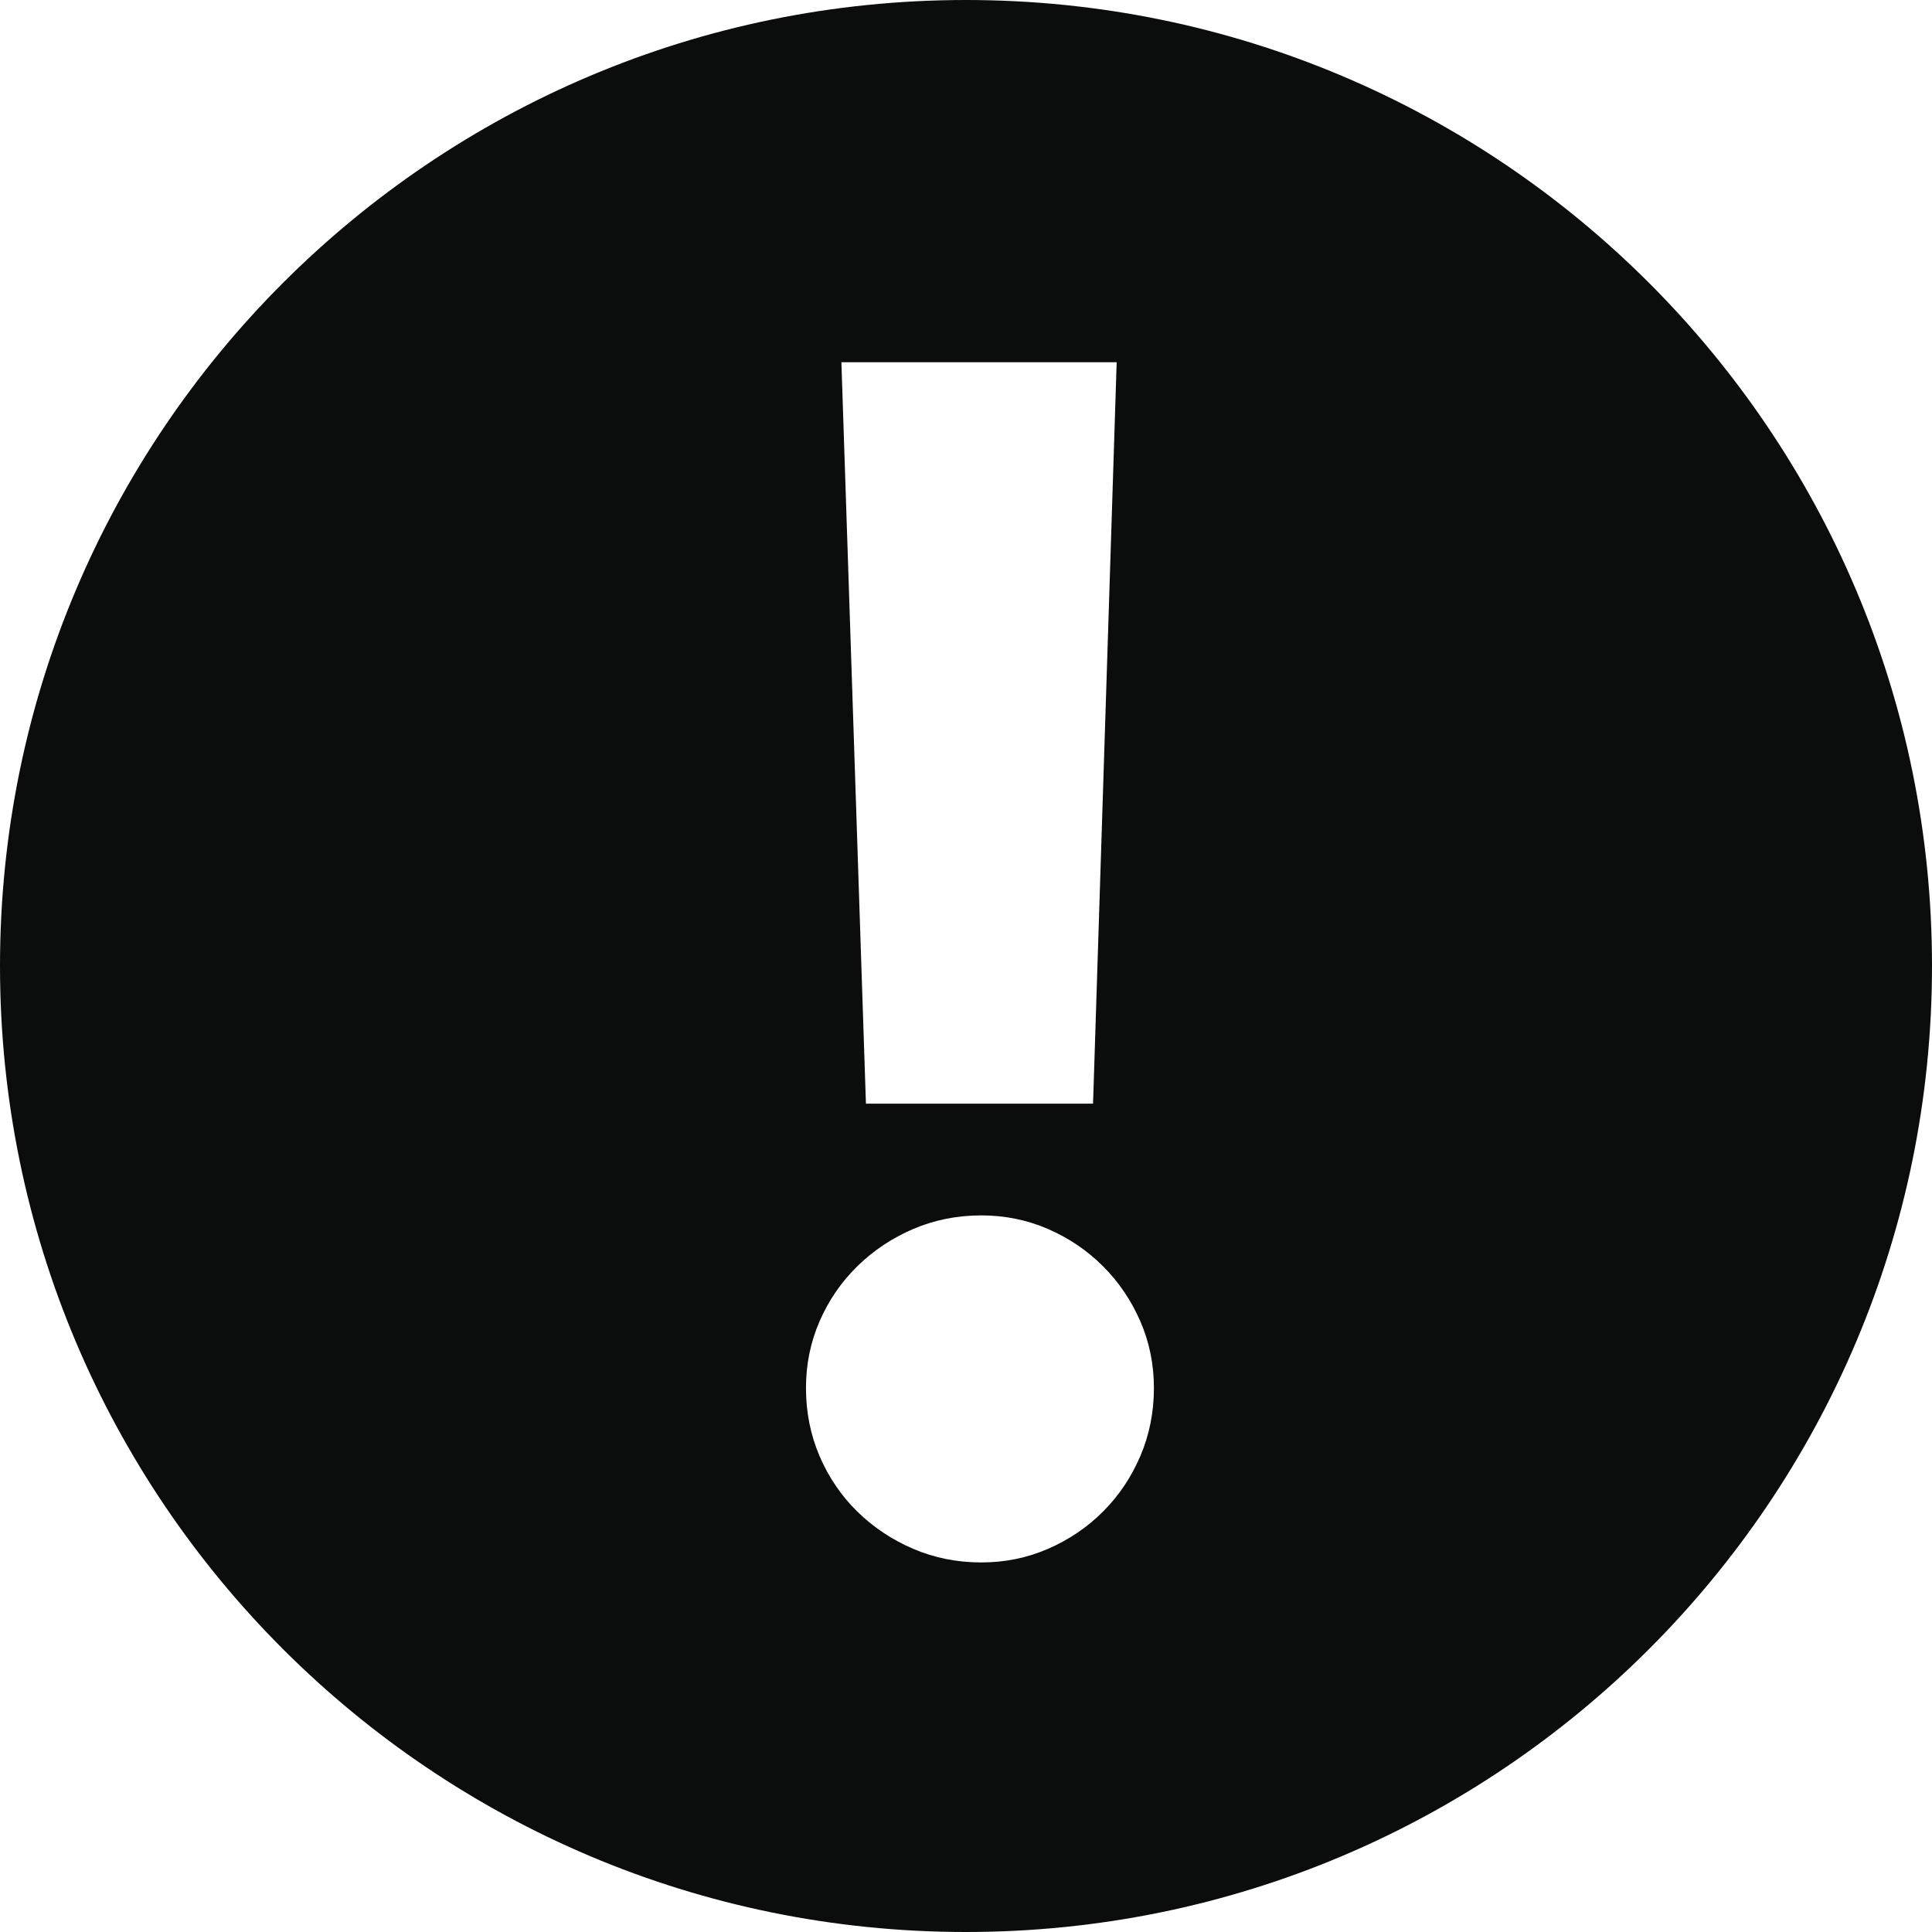
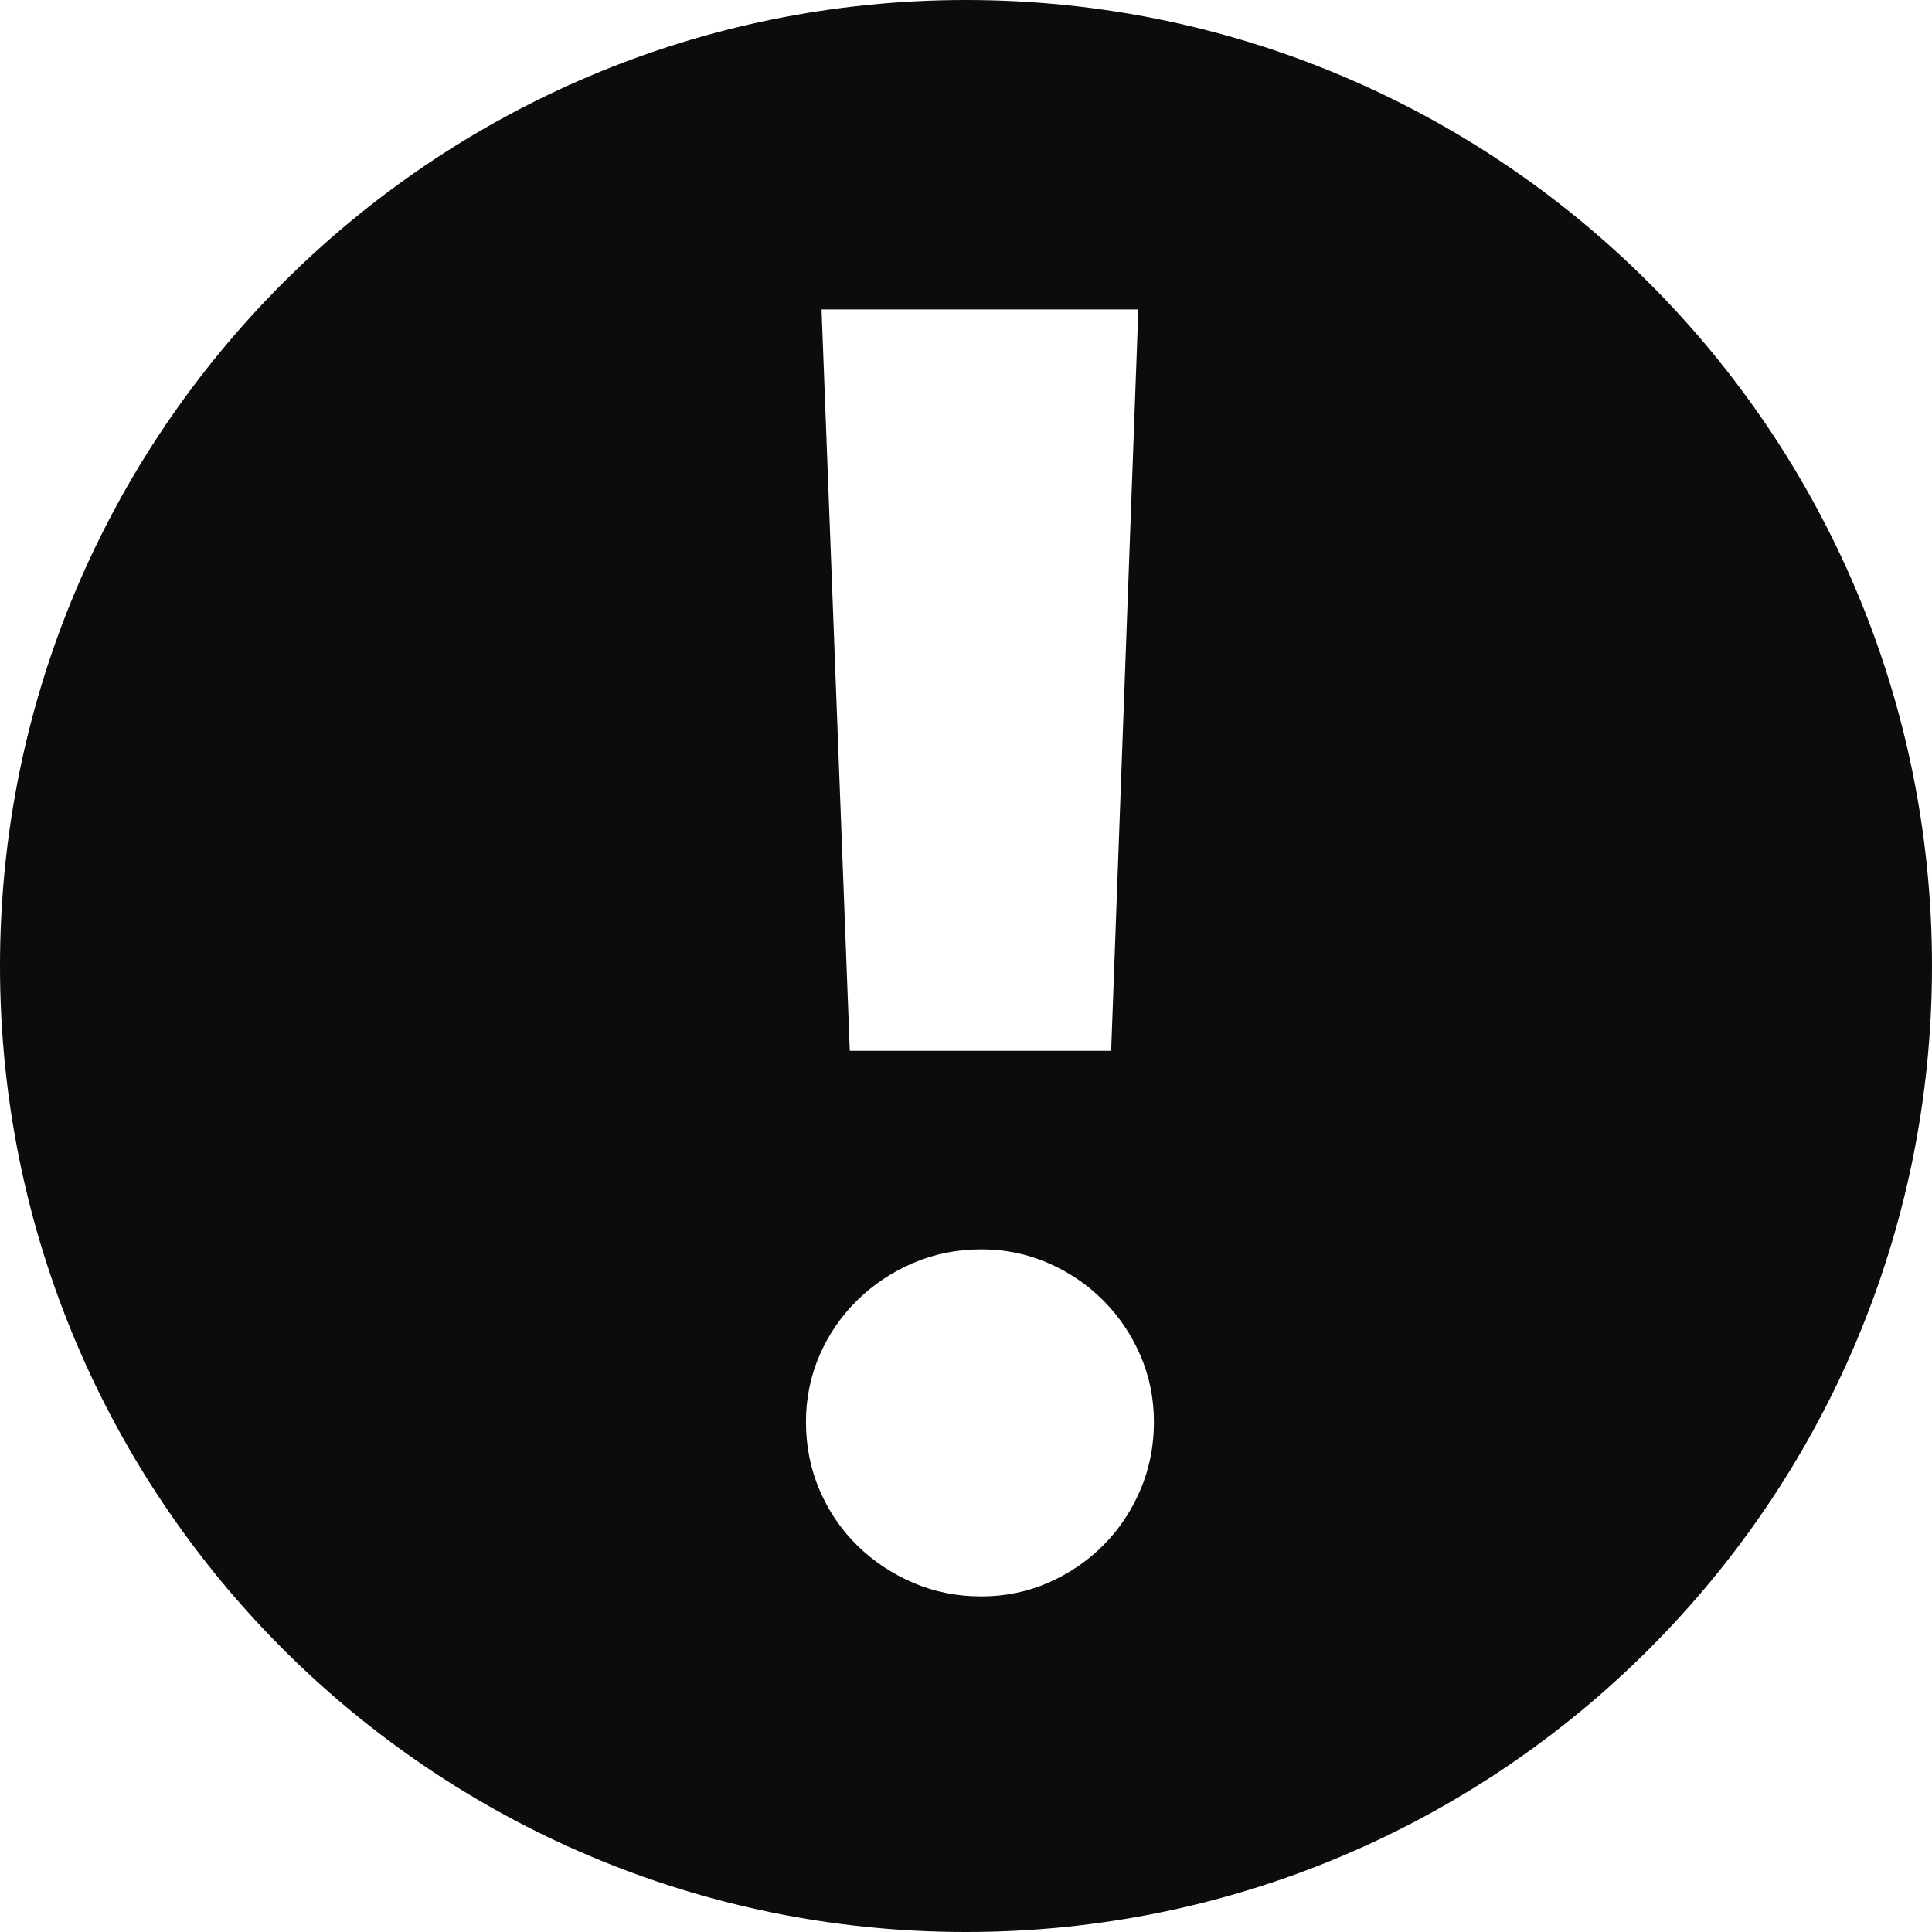
<svg xmlns="http://www.w3.org/2000/svg" width="512px" height="512px" viewBox="0 0 512 512" version="1.1">
  <defs />
  <g id="Page-1" stroke="none" stroke-width="1" fill="none" fill-rule="evenodd">
    <g id="alert" fill="#0B0C0C">
-       <path d="M256,512 C397.385,512 512,397.385 512,256 C512,114.615 397.385,0 256,0 C114.615,0 0,114.615 0,256 C0,397.385 114.615,512 256,512 Z M222.98,96 L295.929,96 L289.67,292.48 L229.48,292.48 L222.98,96 Z M213.59,367.837 C213.59,361.577 214.794,355.679 217.201,350.141 C219.609,344.604 222.94,339.748 227.193,335.575 C231.446,331.402 236.382,328.112 242,325.704 C247.617,323.297 253.636,322.093 260.056,322.093 C266.316,322.093 272.215,323.297 277.752,325.704 C283.29,328.112 288.145,331.402 292.318,335.575 C296.491,339.748 299.782,344.604 302.189,350.141 C304.597,355.679 305.801,361.577 305.801,367.837 C305.801,374.257 304.597,380.276 302.189,385.894 C299.782,391.512 296.491,396.407 292.318,400.58 C288.145,404.753 283.29,408.044 277.752,410.451 C272.215,412.859 266.316,414.062 260.056,414.062 C253.636,414.062 247.617,412.859 242,410.451 C236.382,408.044 231.446,404.753 227.193,400.58 C222.94,396.407 219.609,391.512 217.201,385.894 C214.794,380.276 213.59,374.257 213.59,367.837 Z" />
+       <path d="M256,512 C397.385,512 512,397.385 512,256 C512,114.615 397.385,0 256,0 C114.615,0 0,114.615 0,256 C0,397.385 114.615,512 256,512 Z M217.72,82 L301.67,82 L294.467,278.48 L225.201,278.48 L217.72,82 Z M213.59,376.837 C213.59,370.577 214.794,364.679 217.201,359.141 C219.609,353.604 222.94,348.748 227.193,344.575 C231.446,340.402 236.382,337.112 242,334.704 C247.617,332.297 253.636,331.093 260.056,331.093 C266.316,331.093 272.215,332.297 277.752,334.704 C283.29,337.112 288.145,340.402 292.318,344.575 C296.491,348.748 299.782,353.604 302.189,359.141 C304.597,364.679 305.801,370.577 305.801,376.837 C305.801,383.257 304.597,389.276 302.189,394.894 C299.782,400.512 296.491,405.407 292.318,409.58 C288.145,413.753 283.29,417.044 277.752,419.451 C272.215,421.859 266.316,423.062 260.056,423.062 C253.636,423.062 247.617,421.859 242,419.451 C236.382,417.044 231.446,413.753 227.193,409.58 C222.94,405.407 219.609,400.512 217.201,394.894 C214.794,389.276 213.59,383.257 213.59,376.837 Z" />
    </g>
  </g>
</svg>
